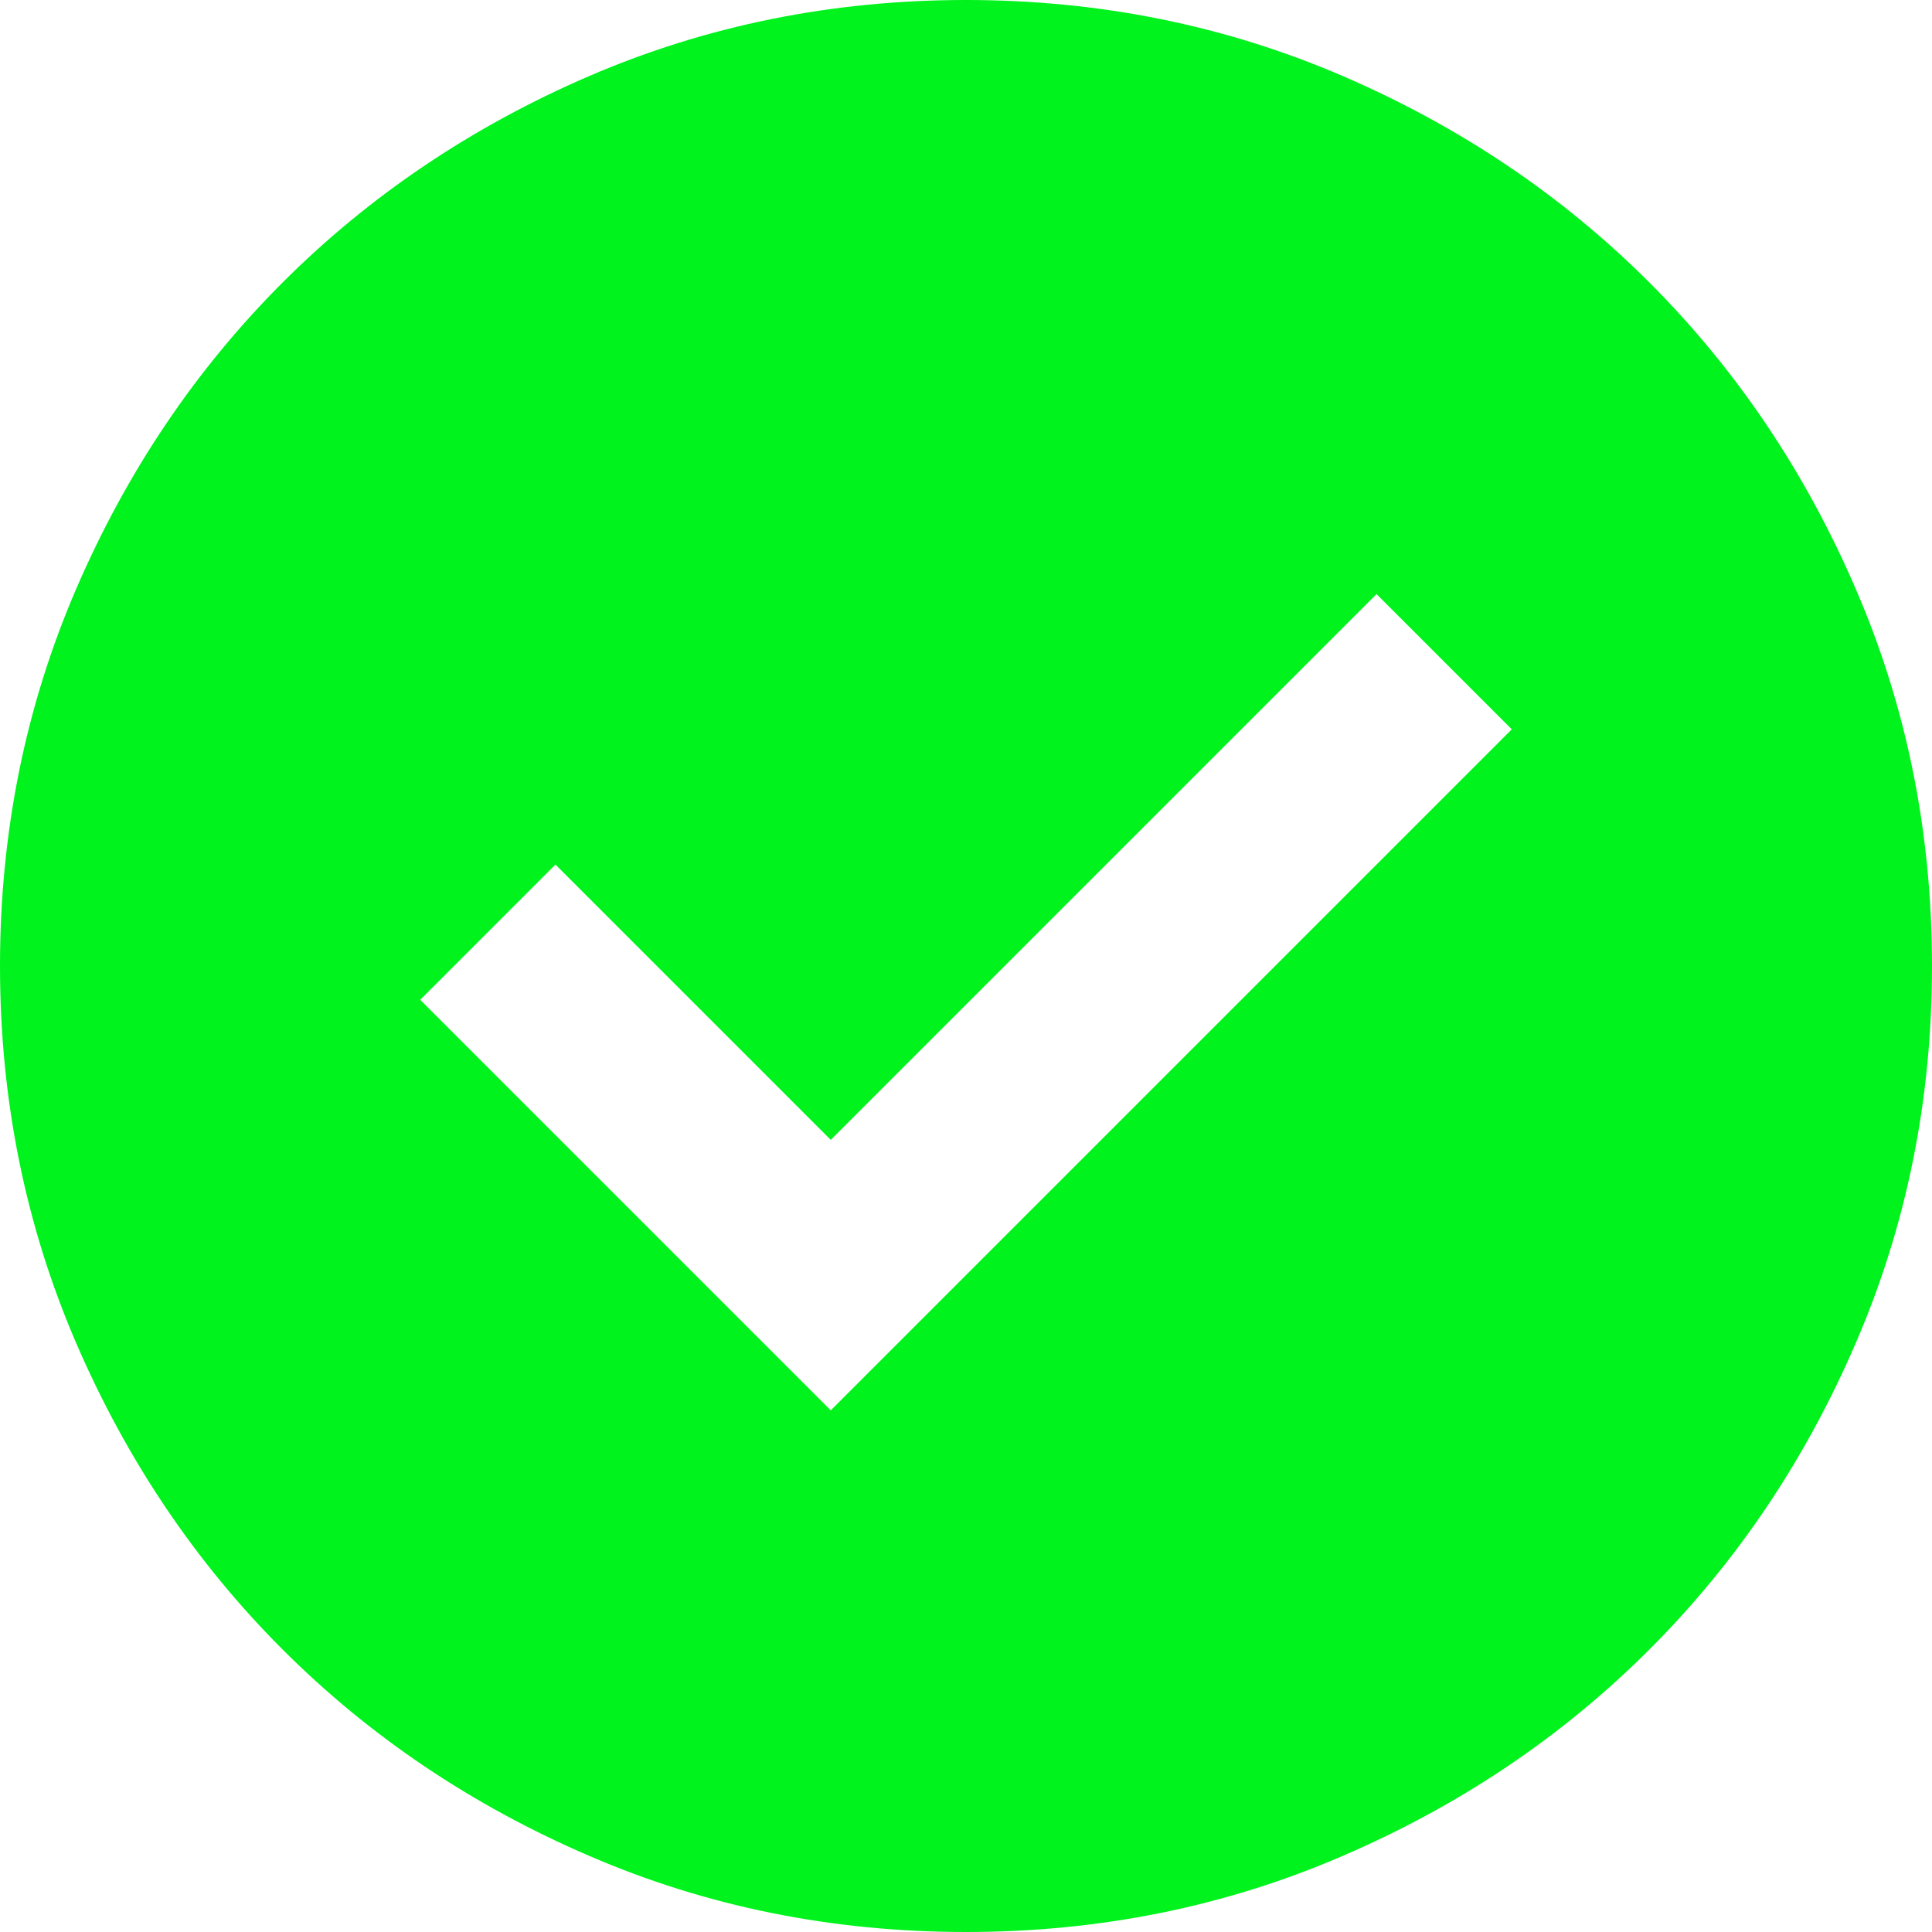
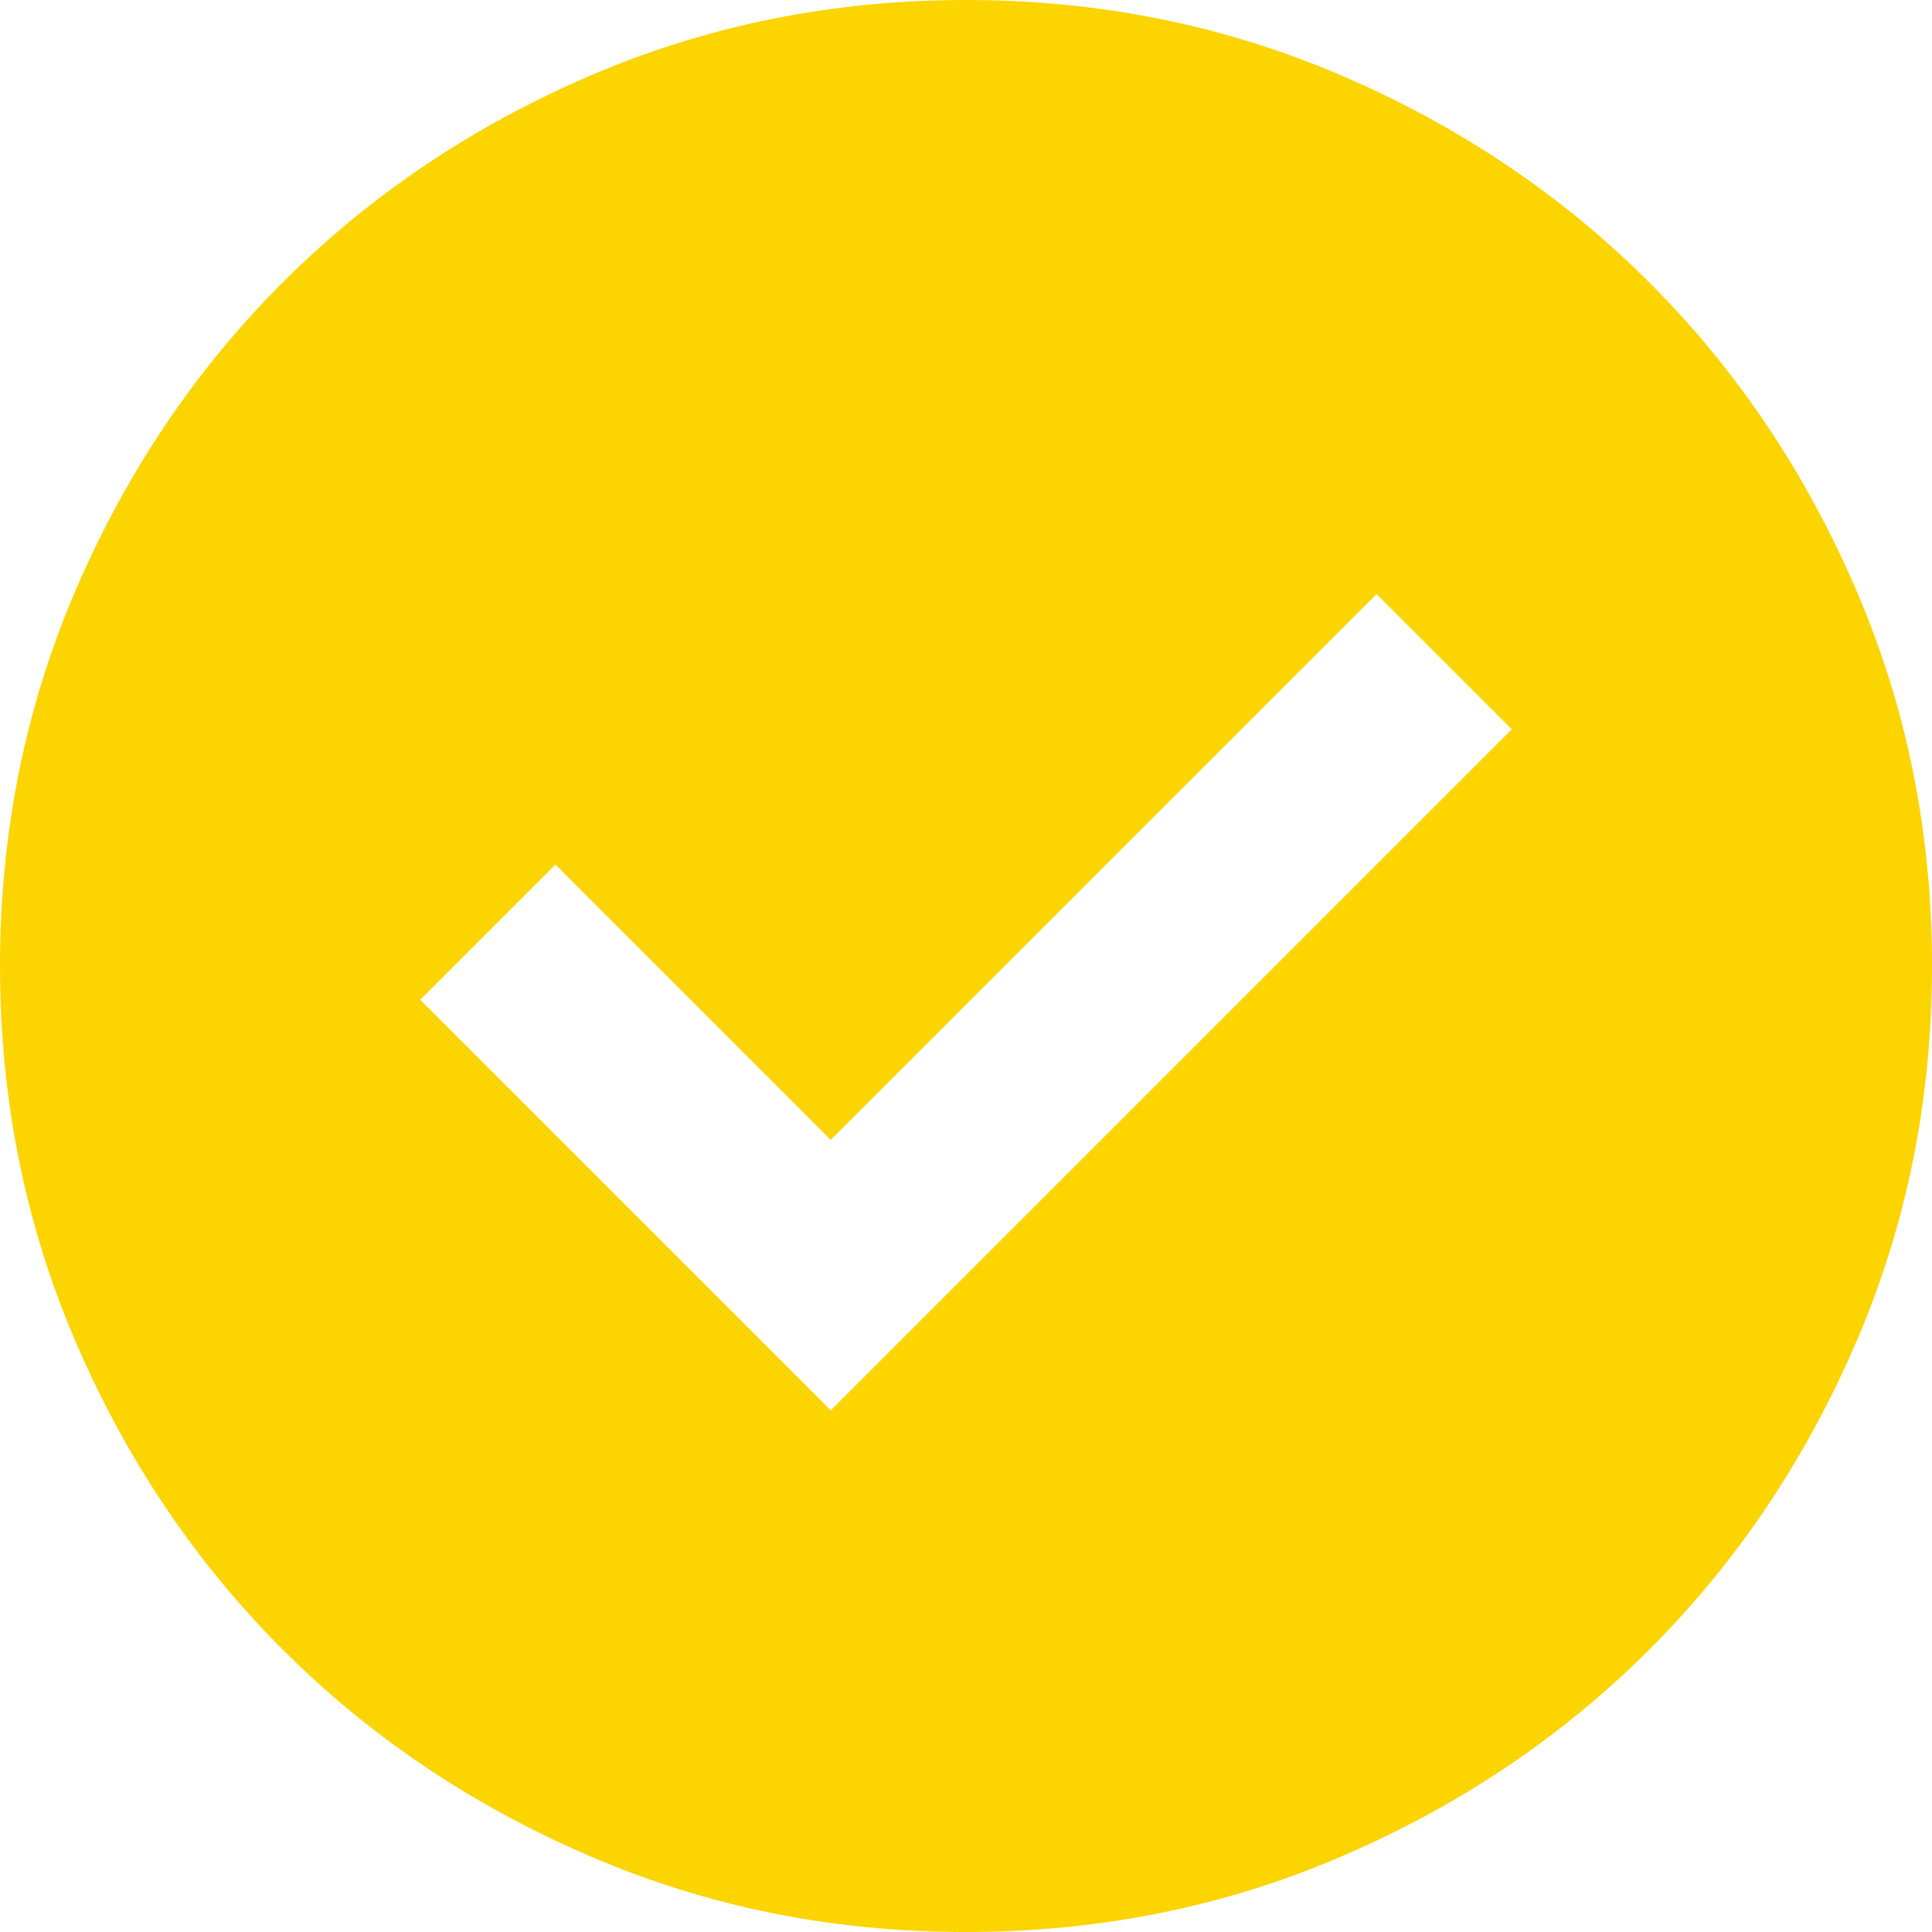
<svg xmlns="http://www.w3.org/2000/svg" width="20" height="20" viewBox="0 0 20 20" fill="none">
-   <path d="M8.6 14.6L15.65 7.55L14.25 6.15L8.6 11.8L5.75 8.95L4.35 10.35L8.6 14.6ZM10 20C8.617 20 7.317 19.738 6.1 19.212C4.883 18.688 3.825 17.975 2.925 17.075C2.025 16.175 1.312 15.117 0.787 13.9C0.263 12.683 0 11.383 0 10C0 8.617 0.263 7.317 0.787 6.1C1.312 4.883 2.025 3.825 2.925 2.925C3.825 2.025 4.883 1.312 6.1 0.787C7.317 0.263 8.617 0 10 0C11.383 0 12.683 0.263 13.9 0.787C15.117 1.312 16.175 2.025 17.075 2.925C17.975 3.825 18.688 4.883 19.212 6.1C19.738 7.317 20 8.617 20 10C20 11.383 19.738 12.683 19.212 13.9C18.688 15.117 17.975 16.175 17.075 17.075C16.175 17.975 15.117 18.688 13.9 19.212C12.683 19.738 11.383 20 10 20Z" fill="#00F31C" />
+   <path d="M8.6 14.6L15.65 7.55L14.25 6.15L8.6 11.8L5.75 8.95L4.35 10.35L8.6 14.6V14.6M10 20C8.617 20 7.317 19.738 6.1 19.212C4.883 18.688 3.825 17.975 2.925 17.075C2.025 16.175 1.312 15.117 0.787 13.9C0.263 12.683 0 11.383 0 10C0 8.617 0.263 7.317 0.787 6.1C1.312 4.883 2.025 3.825 2.925 2.925C3.825 2.025 4.883 1.312 6.1 0.787C7.317 0.263 8.617 0 10 0C11.383 0 12.683 0.263 13.9 0.787C15.117 1.312 16.175 2.025 17.075 2.925C17.975 3.825 18.688 4.883 19.212 6.1C19.738 7.317 20 8.617 20 10C20 11.383 19.738 12.683 19.212 13.9C18.688 15.117 17.975 16.175 17.075 17.075C16.175 17.975 15.117 18.688 13.9 19.212C12.683 19.738 11.383 20 10 20V20" fill="#FCD400" />
</svg>
